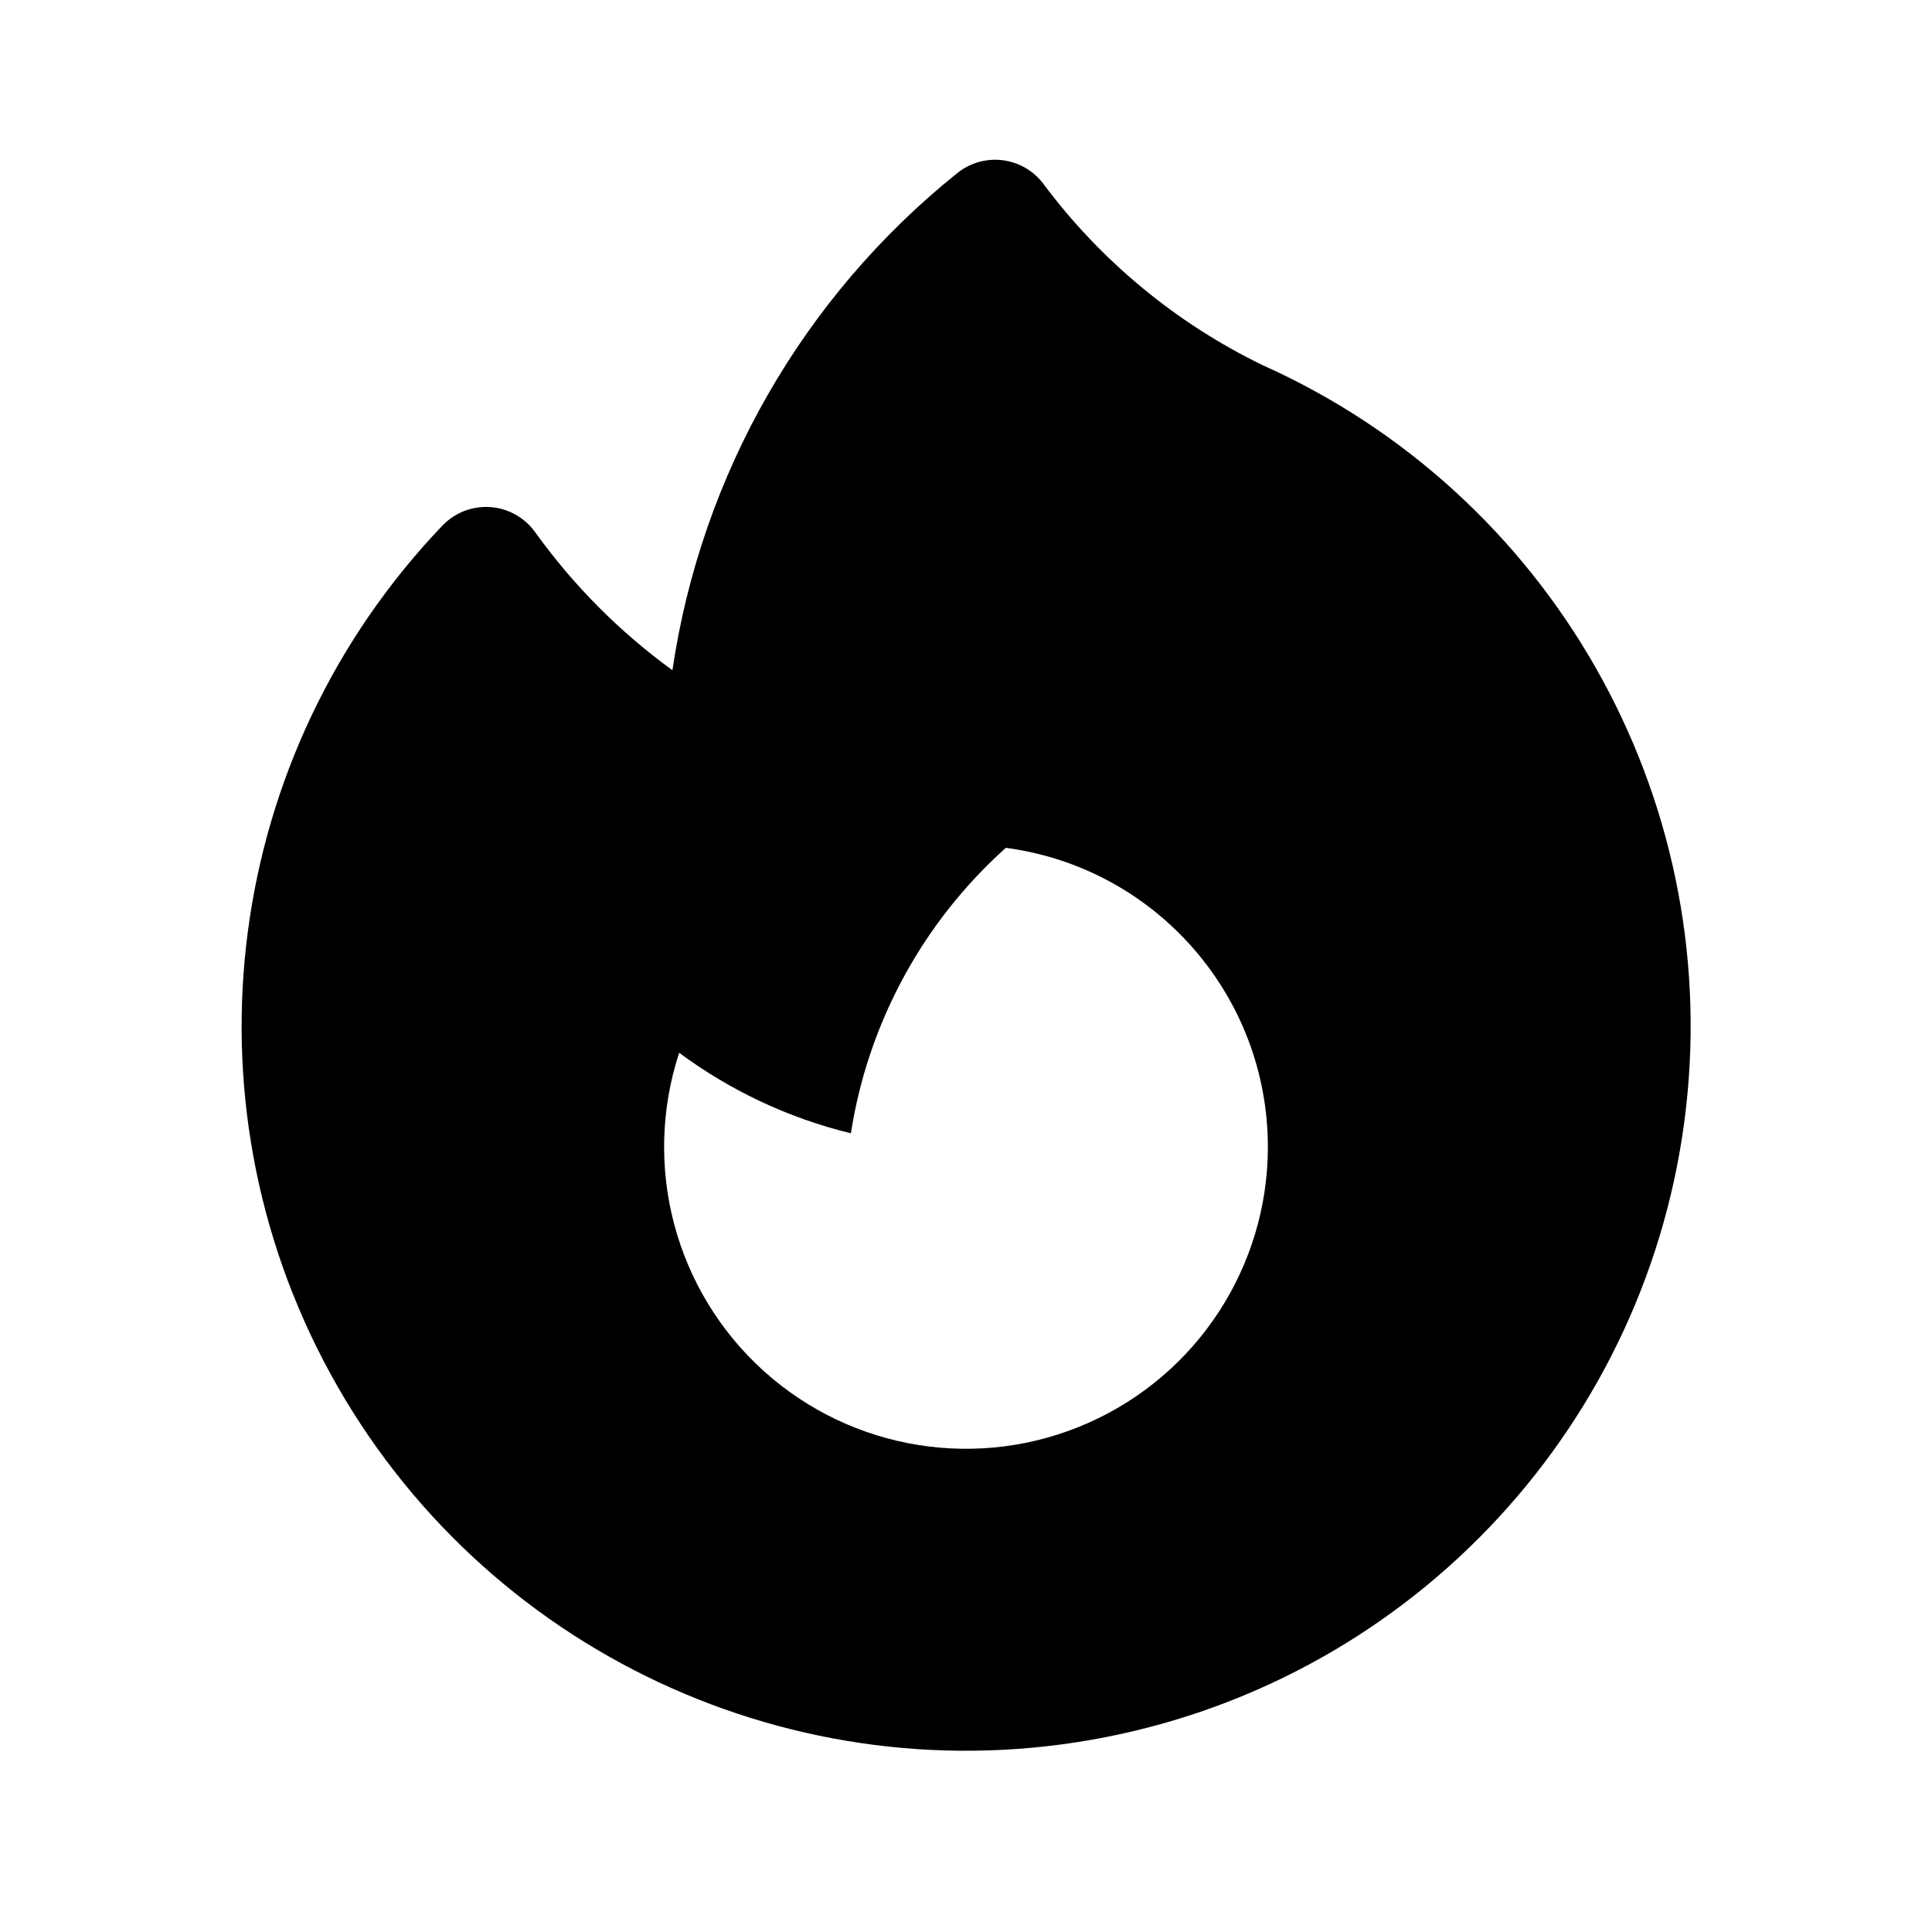
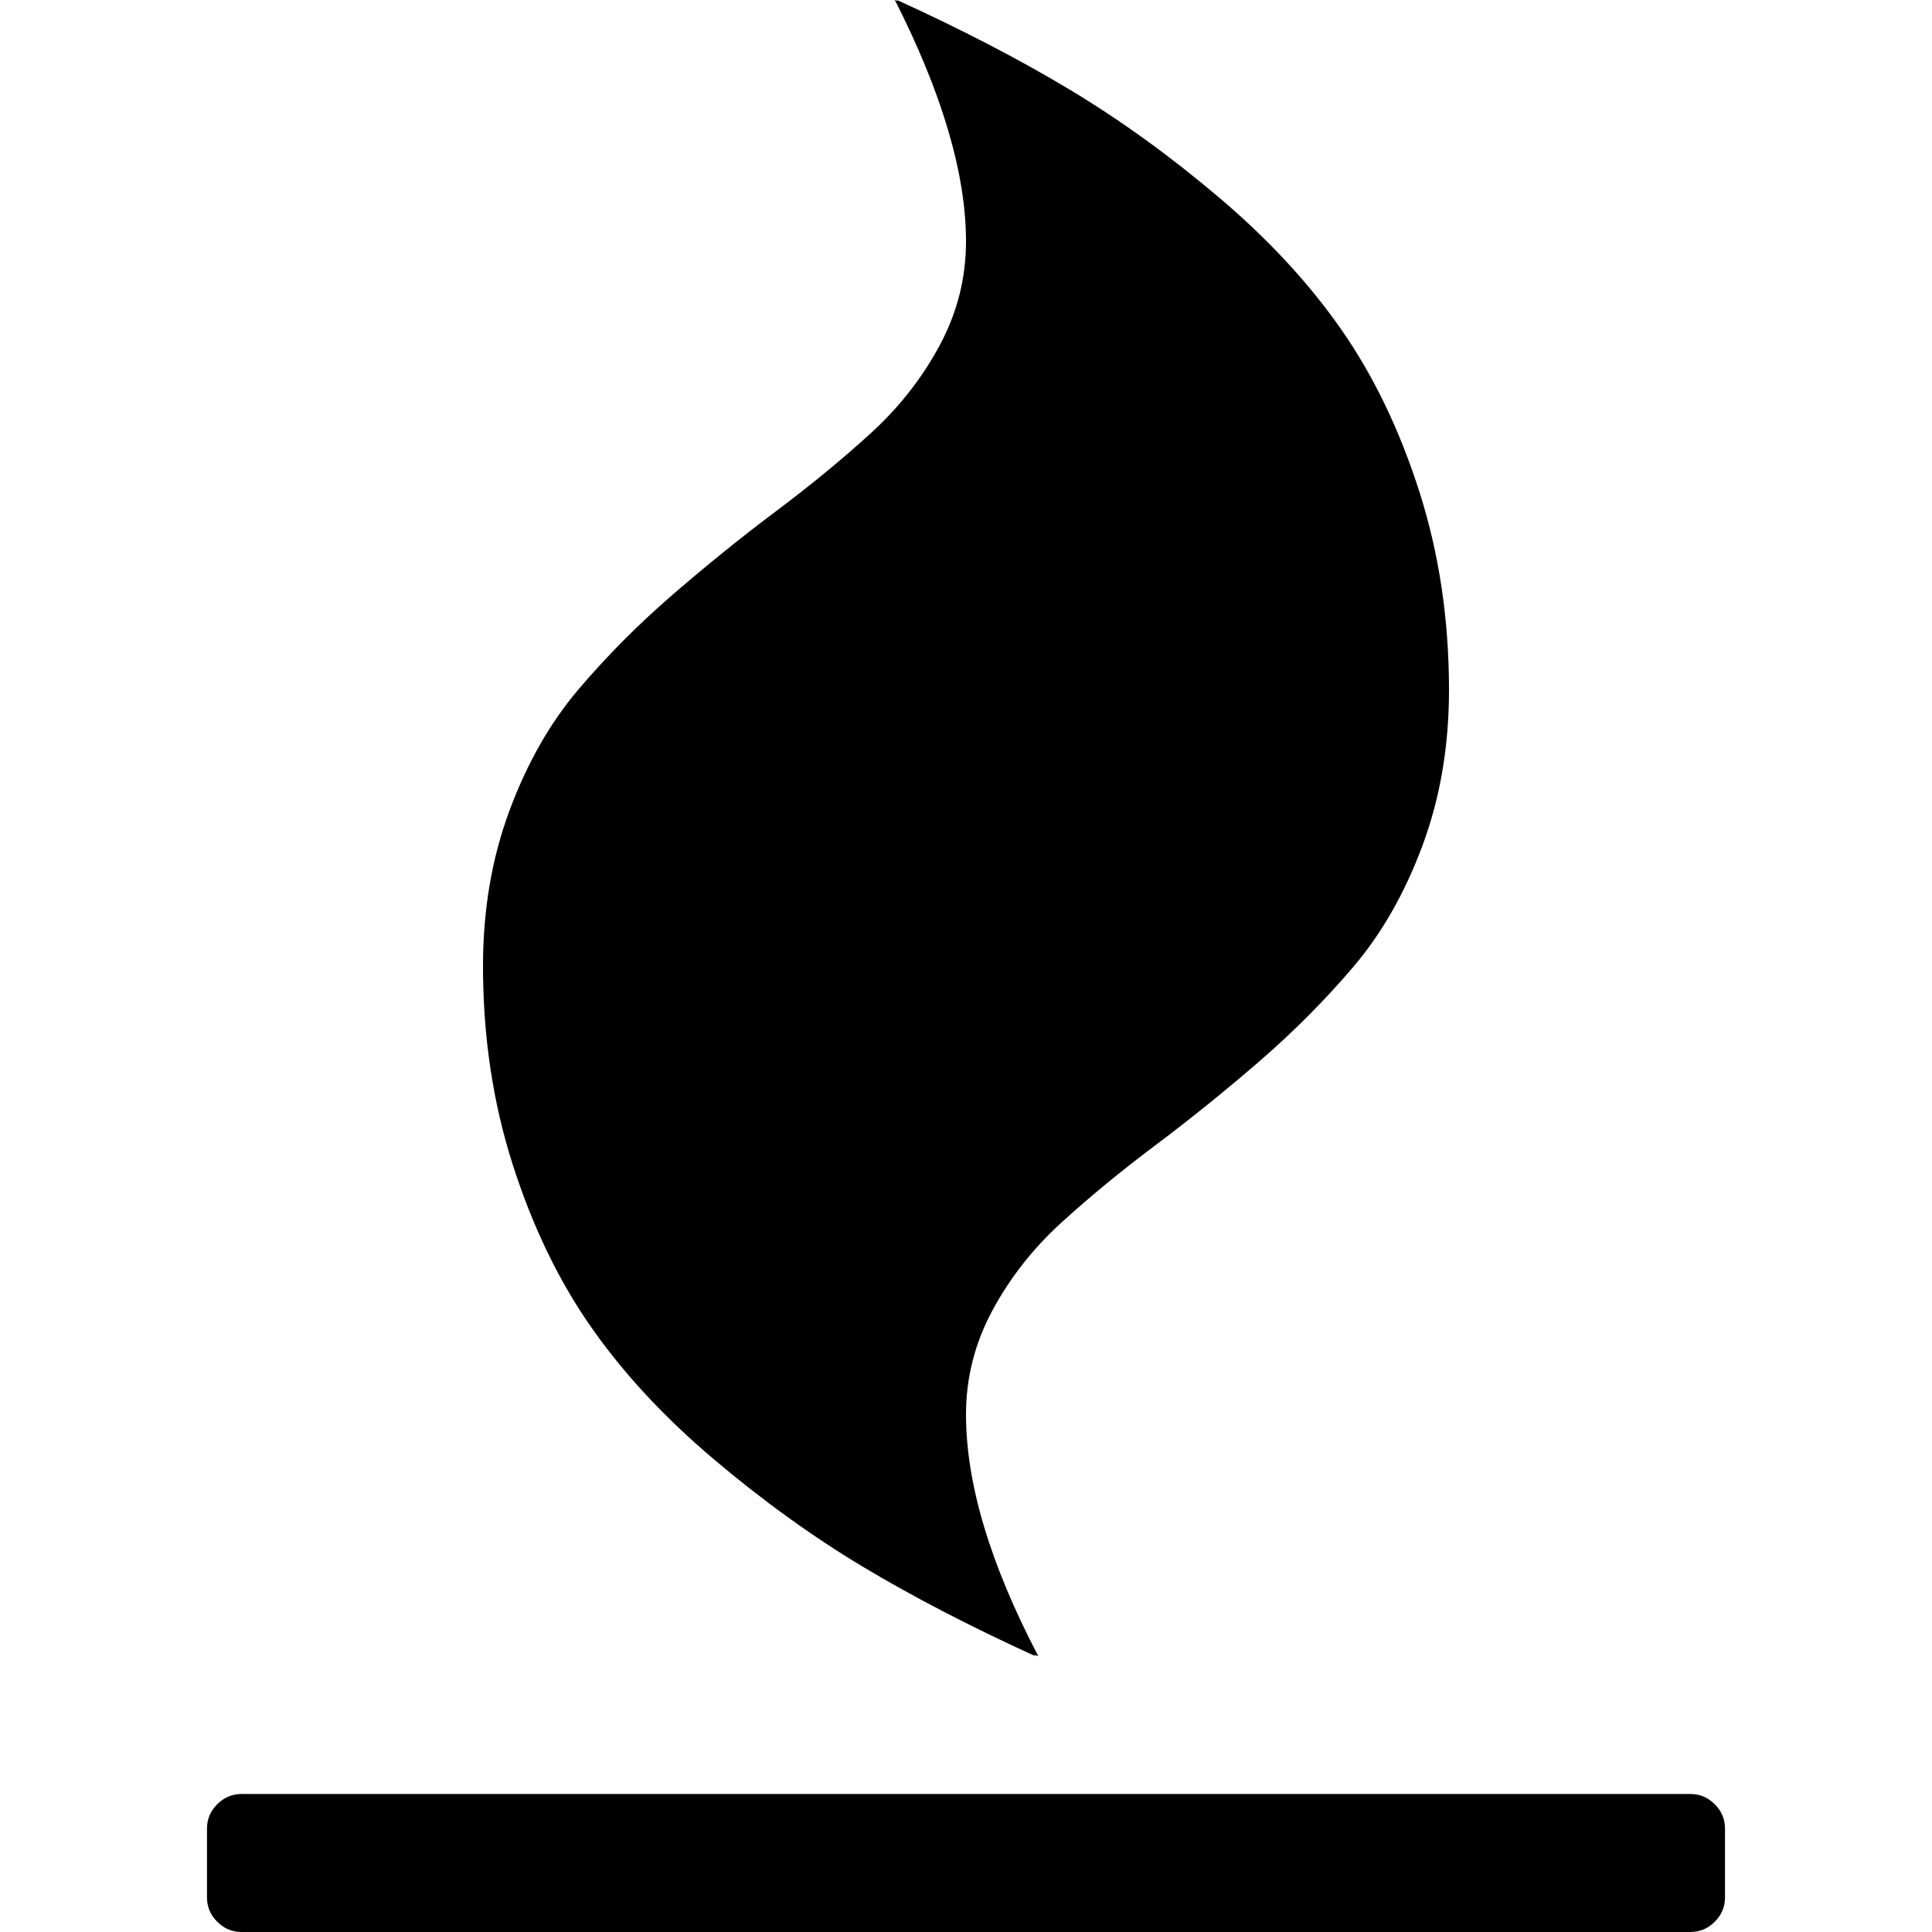
- <svg xmlns="http://www.w3.org/2000/svg" width="1em" height="1em" viewBox="0 0 24 24">
-   <path fill="currentColor" fill-rule="evenodd" d="M12.963 2.286a.75.75 0 0 0-1.071-.136a9.74 9.74 0 0 0-3.539 6.176a7.6 7.6 0 0 1-1.705-1.715a.75.75 0 0 0-1.152-.082A9 9 0 1 0 15.68 4.534a7.46 7.46 0 0 1-2.717-2.248M15.75 14.25a3.75 3.75 0 1 1-7.313-1.172c.628.465 1.35.81 2.133 1a6 6 0 0 1 1.925-3.546a3.75 3.75 0 0 1 3.255 3.718" clip-rule="evenodd" />
+ <svg xmlns="http://www.w3.org/2000/svg" width="1em" height="1em" viewBox="0 -1536 1408 1792">
+   <path fill="currentColor" transform="scale(1,-1)" d="M1408 -160v-64q0 -13 -9.5 -22.5t-22.5 -9.5h-1344q-13 0 -22.5 9.5t-9.5 22.5v64q0 13 9.5 22.5t22.5 9.5h1344q13 0 22.5 -9.5t9.5 -22.5zM1152 896q0 -78 -24.5 -144t-64 -112.5t-87.5 -88t-96 -77.5t-87.5 -72t-64 -81.5t-24.5 -96.5q0 -96 67 -224l-4 1l1 -1 q-90 41 -160 83t-138.5 100t-113.5 122.5t-72.5 150.5t-27.5 184q0 78 24.5 144t64 112.5t87.5 88t96 77.5t87.5 72t64 81.5t24.5 96.5q0 94 -66 224l3 -1l-1 1q90 -41 160 -83t138.5 -100t113.5 -122.5t72.5 -150.5t27.5 -184z" />
</svg>
